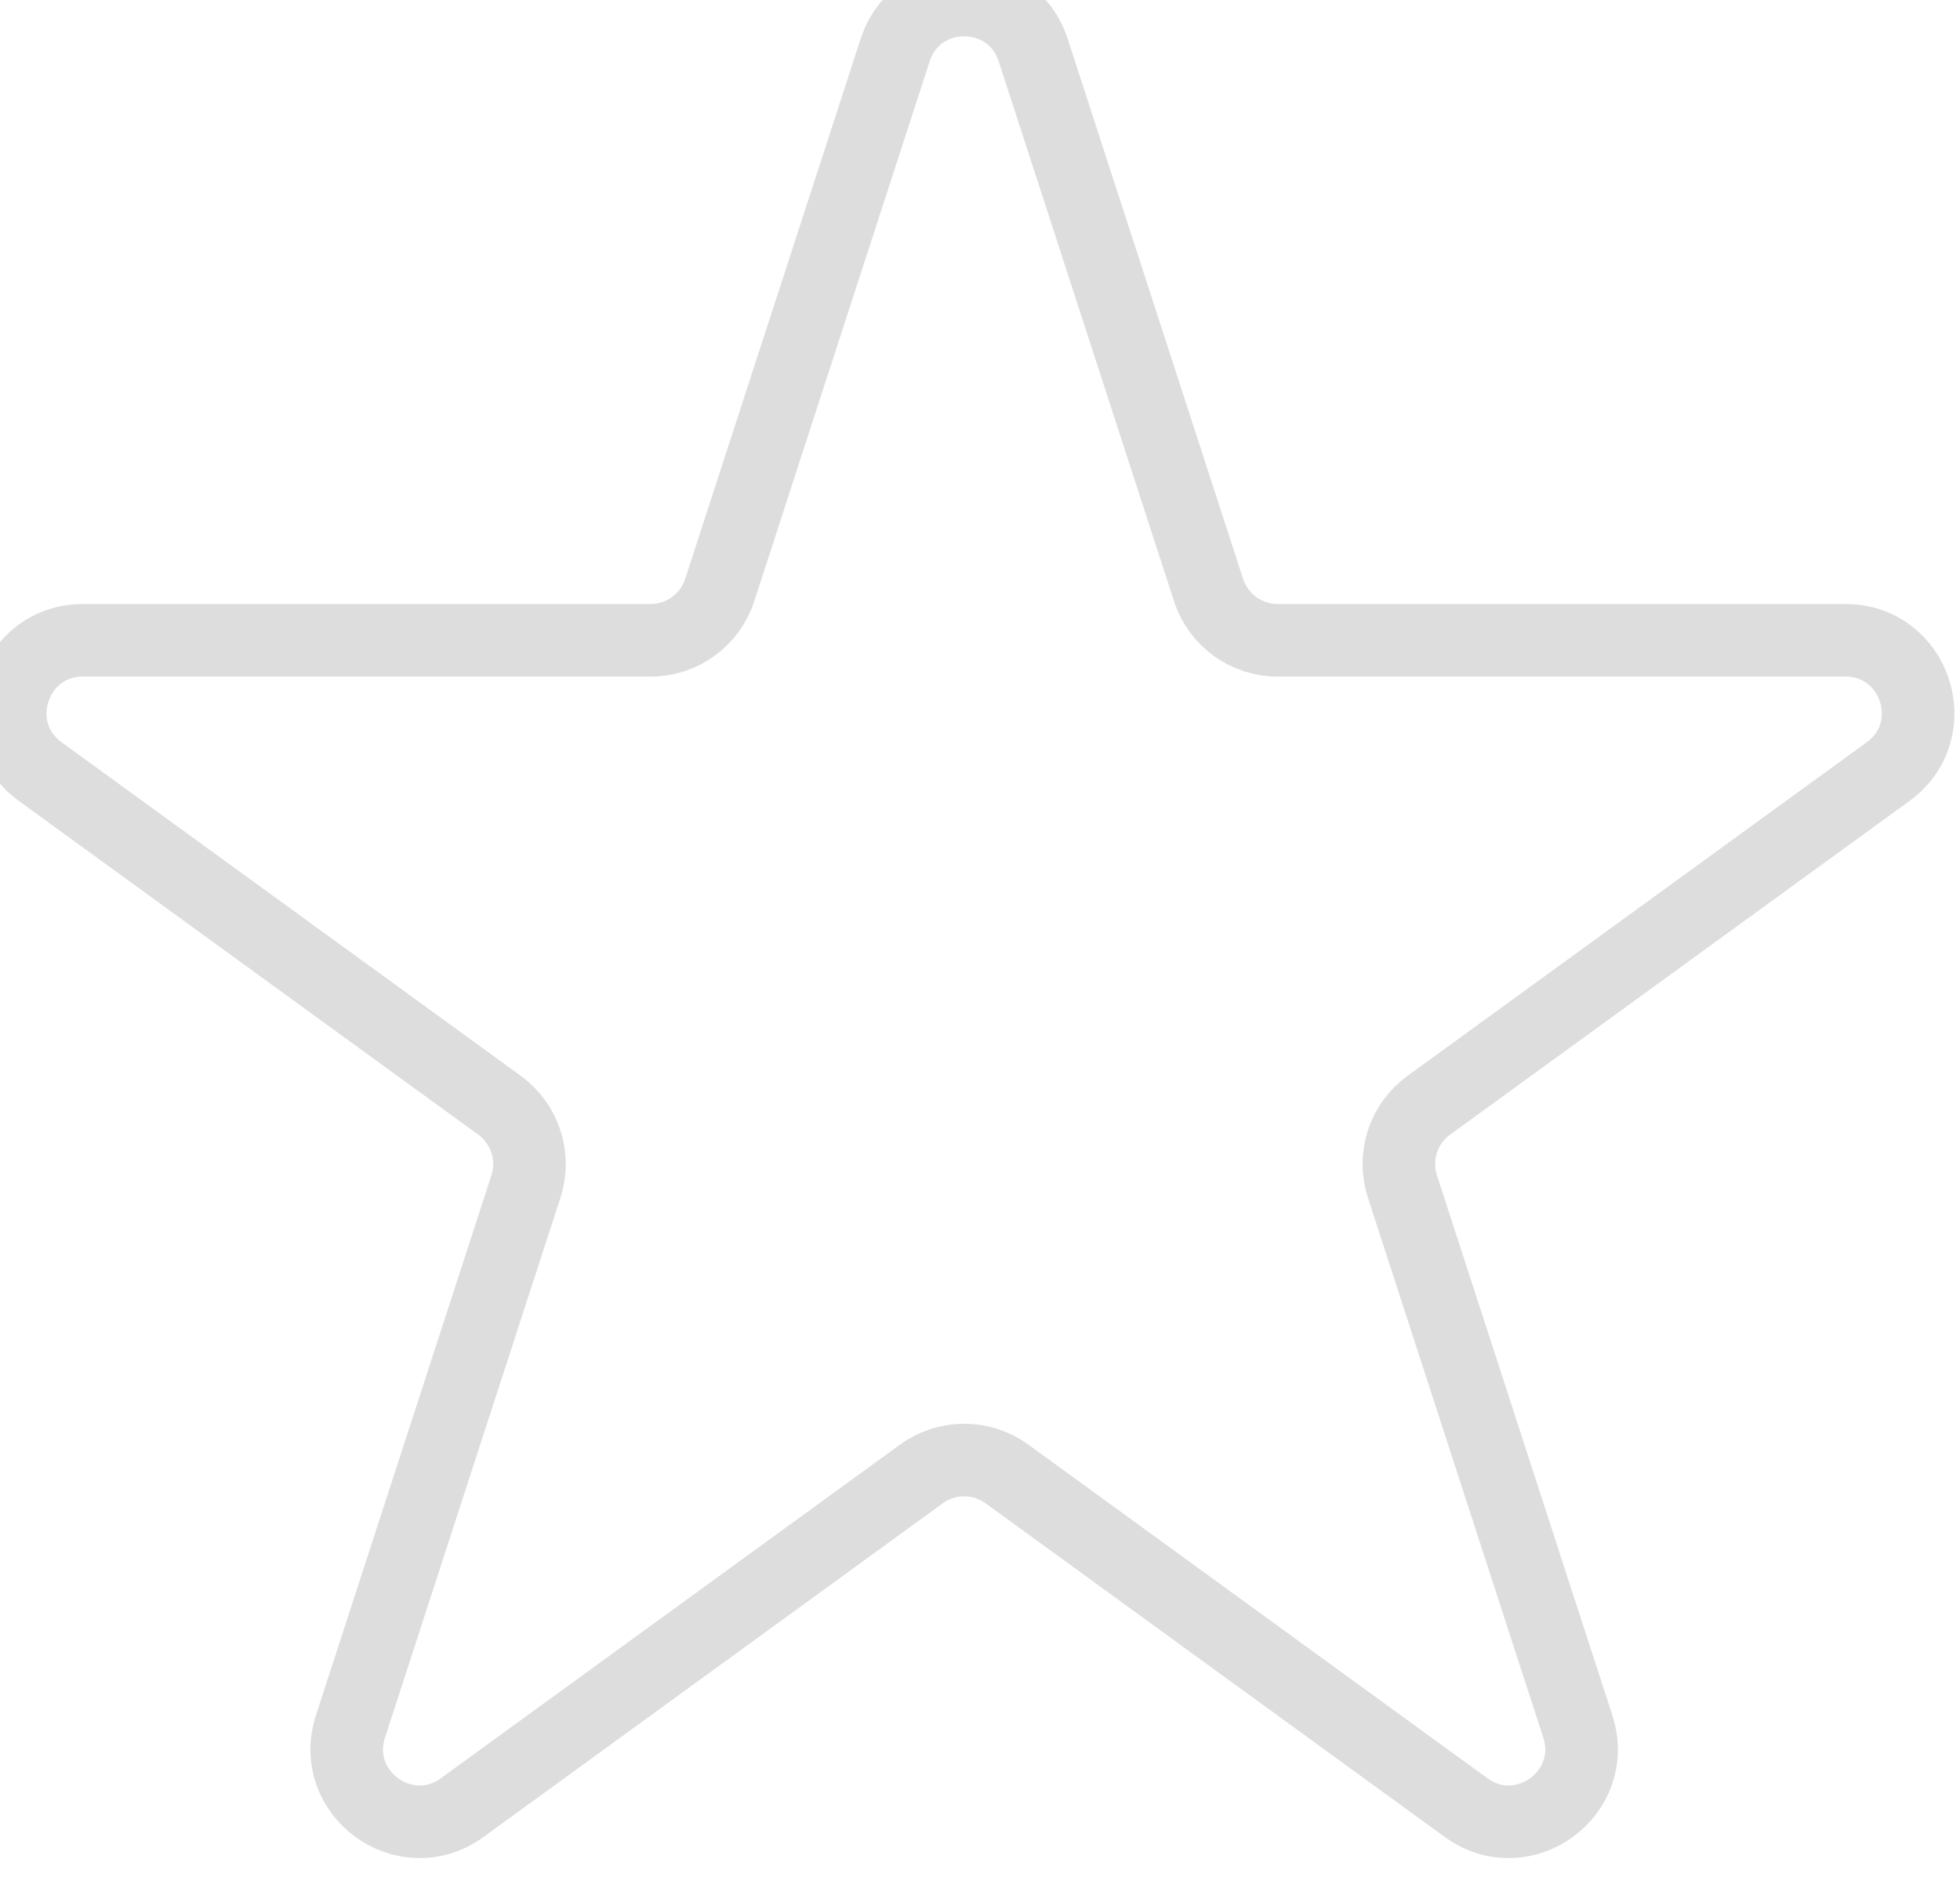
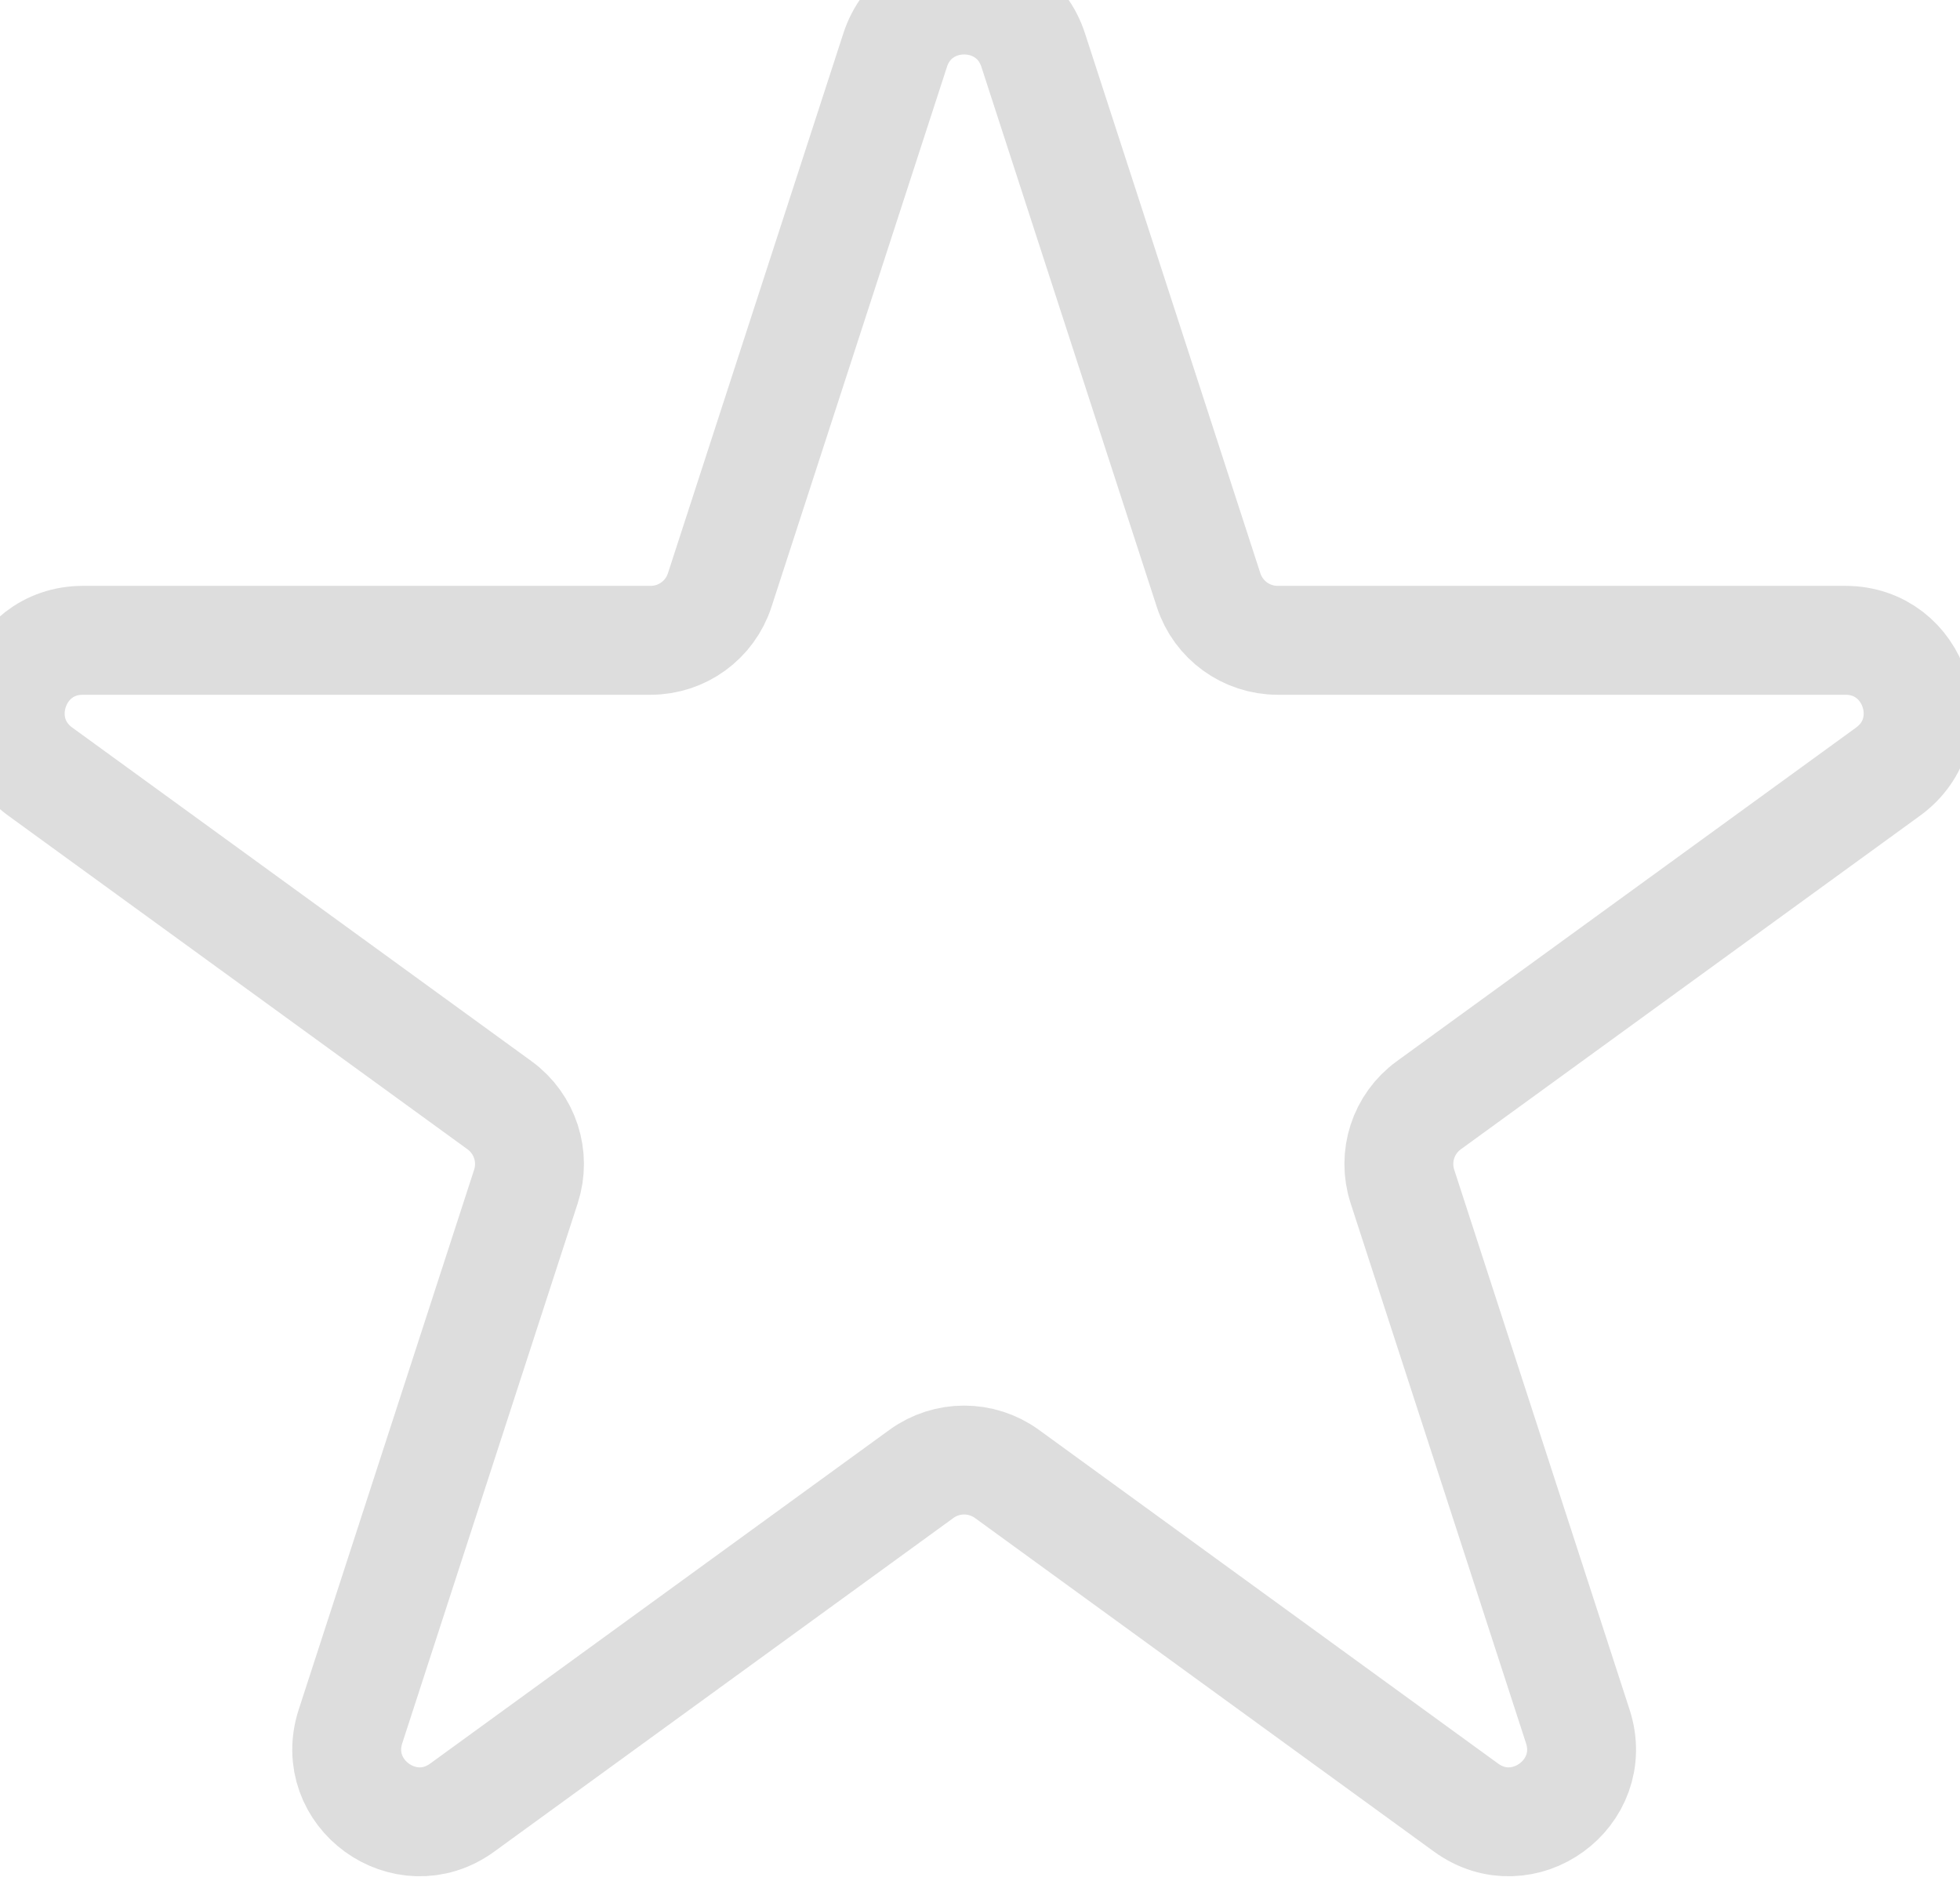
<svg xmlns="http://www.w3.org/2000/svg" width="27" height="26" viewBox="0 0 27 26" fill="none">
-   <path d="M12.331 0.691C12.63 -0.23 13.934 -0.23 14.233 0.691L16.649 8.129C16.783 8.541 17.167 8.82 17.601 8.82H25.421C26.39 8.82 26.793 10.059 26.009 10.629L19.682 15.225C19.331 15.48 19.185 15.931 19.319 16.343L21.735 23.781C22.035 24.703 20.98 25.469 20.196 24.899L13.87 20.302C13.519 20.048 13.044 20.048 12.694 20.302L6.367 24.899C5.583 25.469 4.529 24.703 4.828 23.781L7.245 16.343C7.379 15.931 7.232 15.48 6.882 15.225L0.555 10.629C-0.229 10.059 0.174 8.82 1.143 8.82H8.963C9.396 8.82 9.78 8.541 9.914 8.129L12.331 0.691Z" fill="none" stroke="#ddd" stroke-width="1" />
+   <path d="M12.331 0.691C12.63 -0.23 13.934 -0.23 14.233 0.691L16.649 8.129C16.783 8.541 17.167 8.82 17.601 8.82H25.421C26.39 8.82 26.793 10.059 26.009 10.629L19.682 15.225C19.331 15.48 19.185 15.931 19.319 16.343L21.735 23.781C22.035 24.703 20.98 25.469 20.196 24.899L13.87 20.302C13.519 20.048 13.044 20.048 12.694 20.302L6.367 24.899C5.583 25.469 4.529 24.703 4.828 23.781L7.245 16.343C7.379 15.931 7.232 15.48 6.882 15.225L0.555 10.629C-0.229 10.059 0.174 8.82 1.143 8.82H8.963C9.396 8.82 9.78 8.541 9.914 8.129L12.331 0.691Z" fill="none" stroke="#ddd" stroke-width="1.5" />
</svg>
